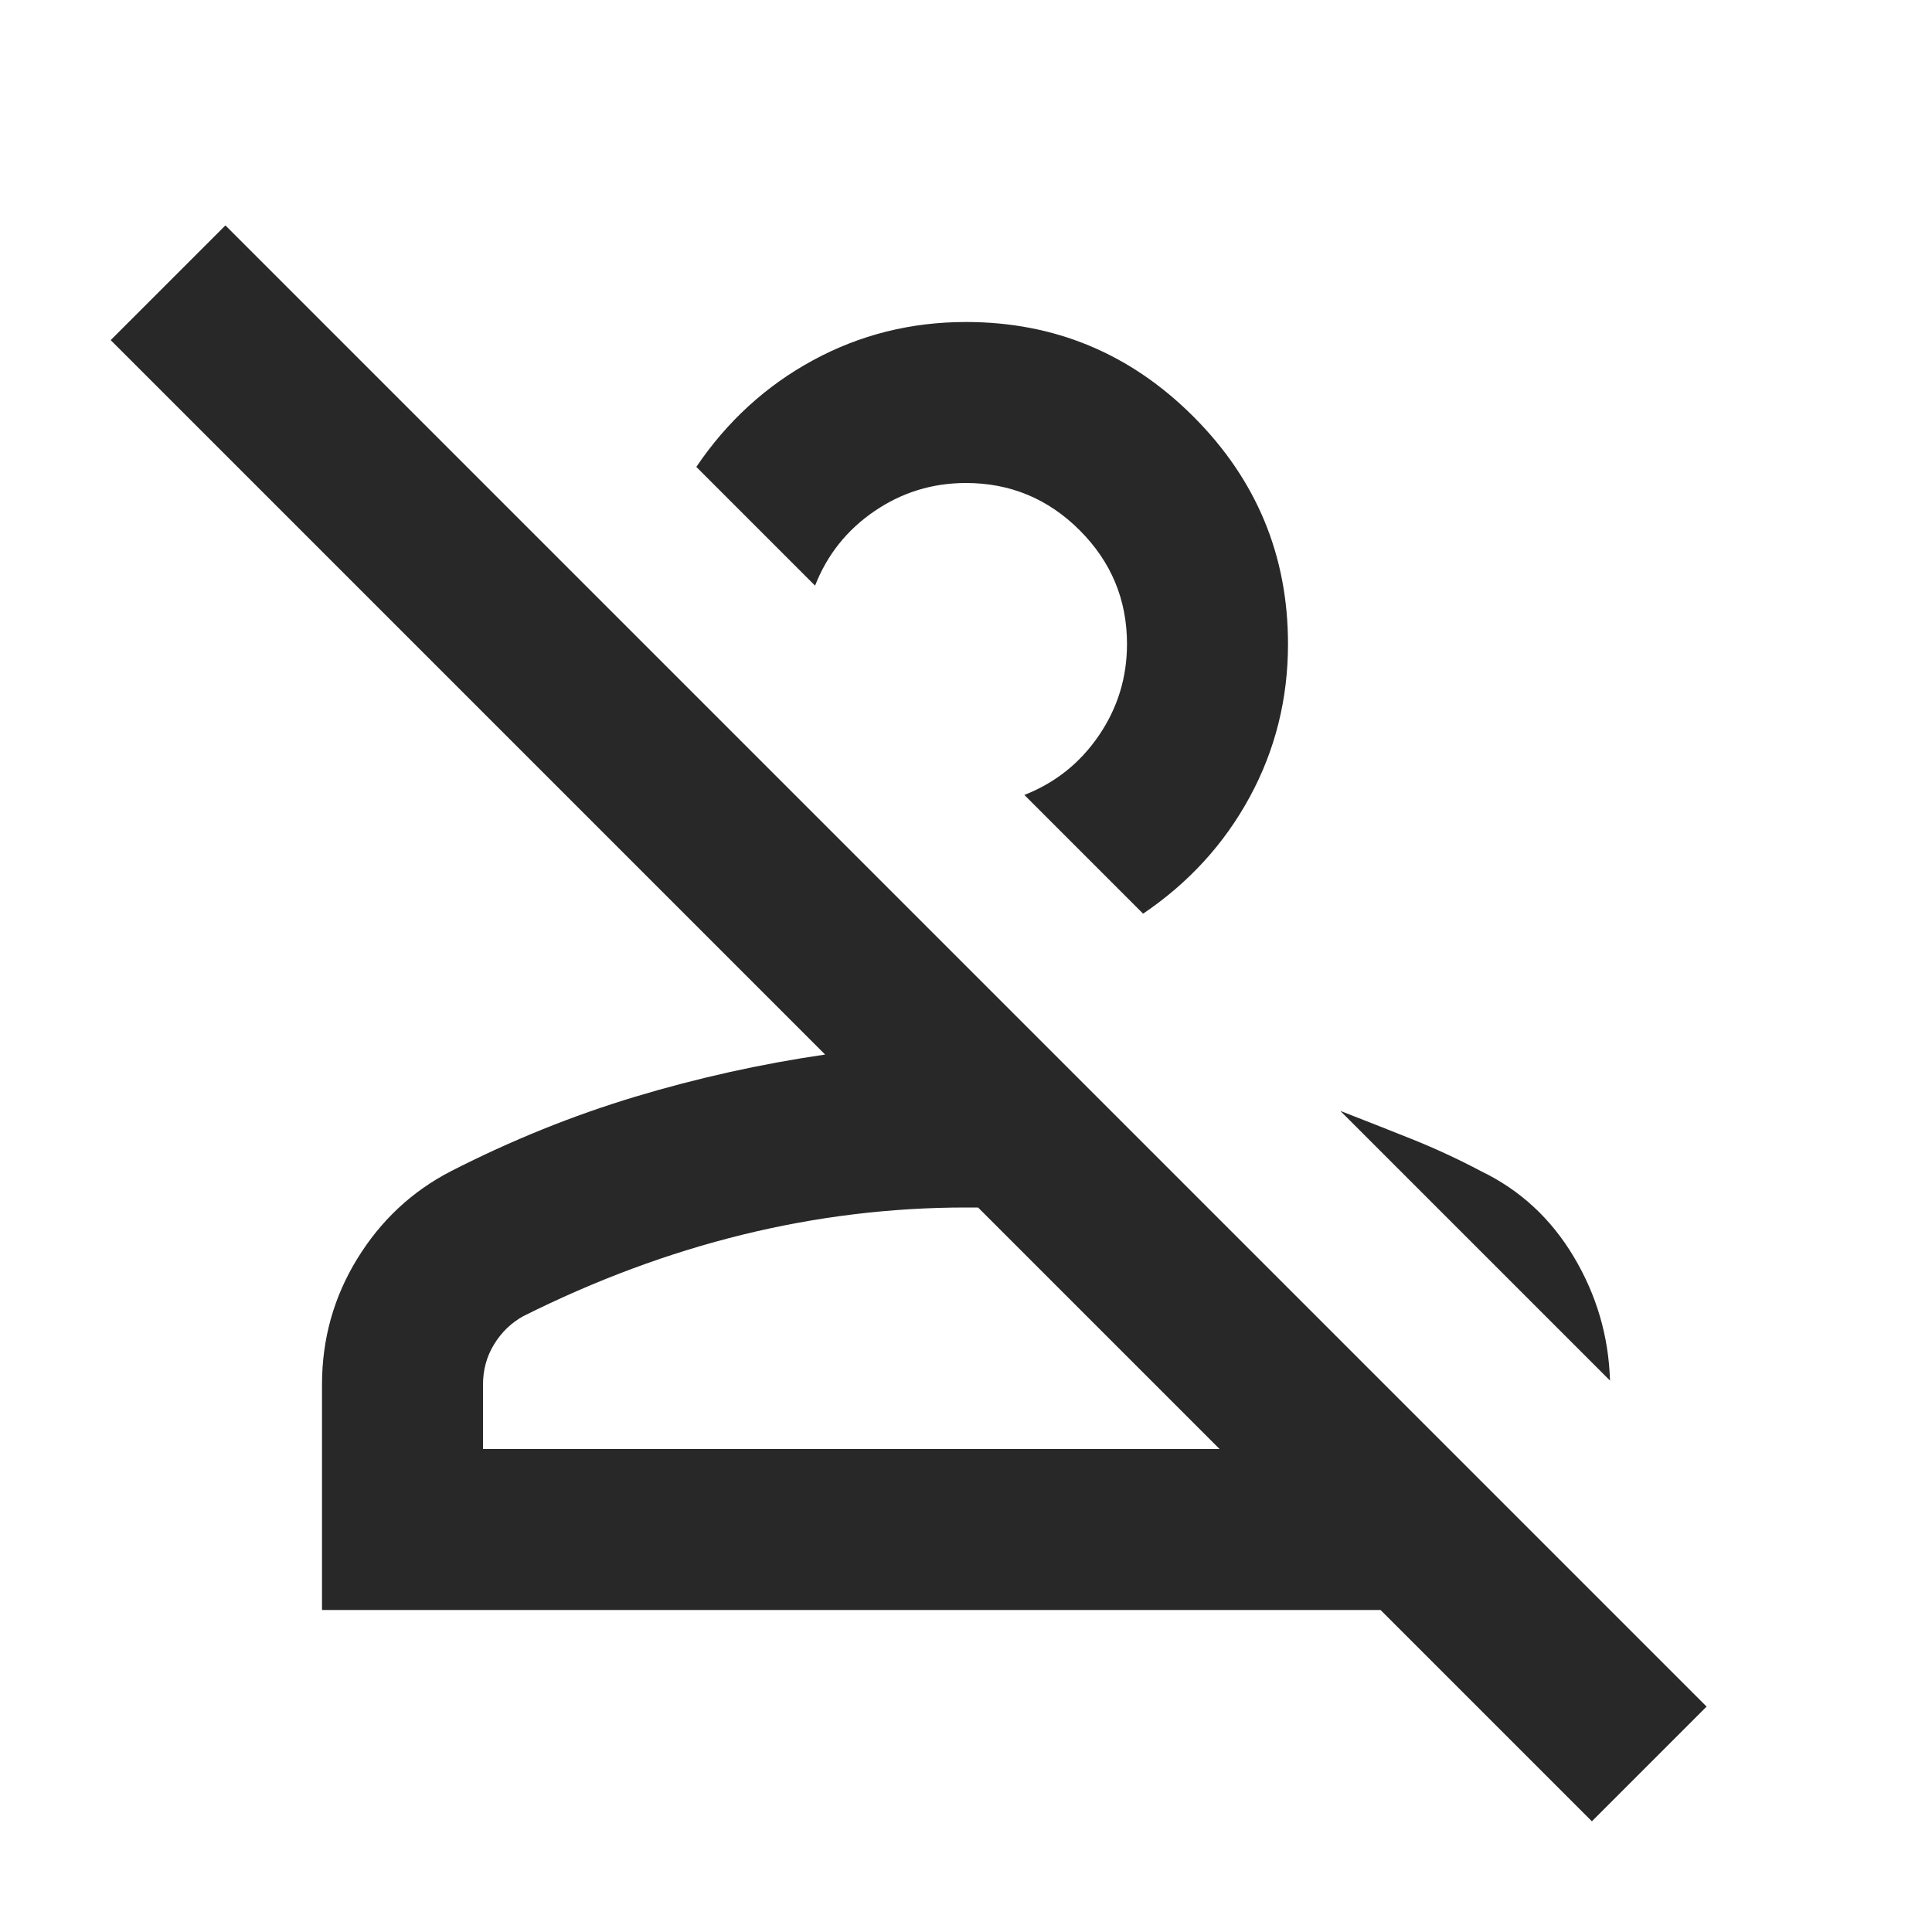
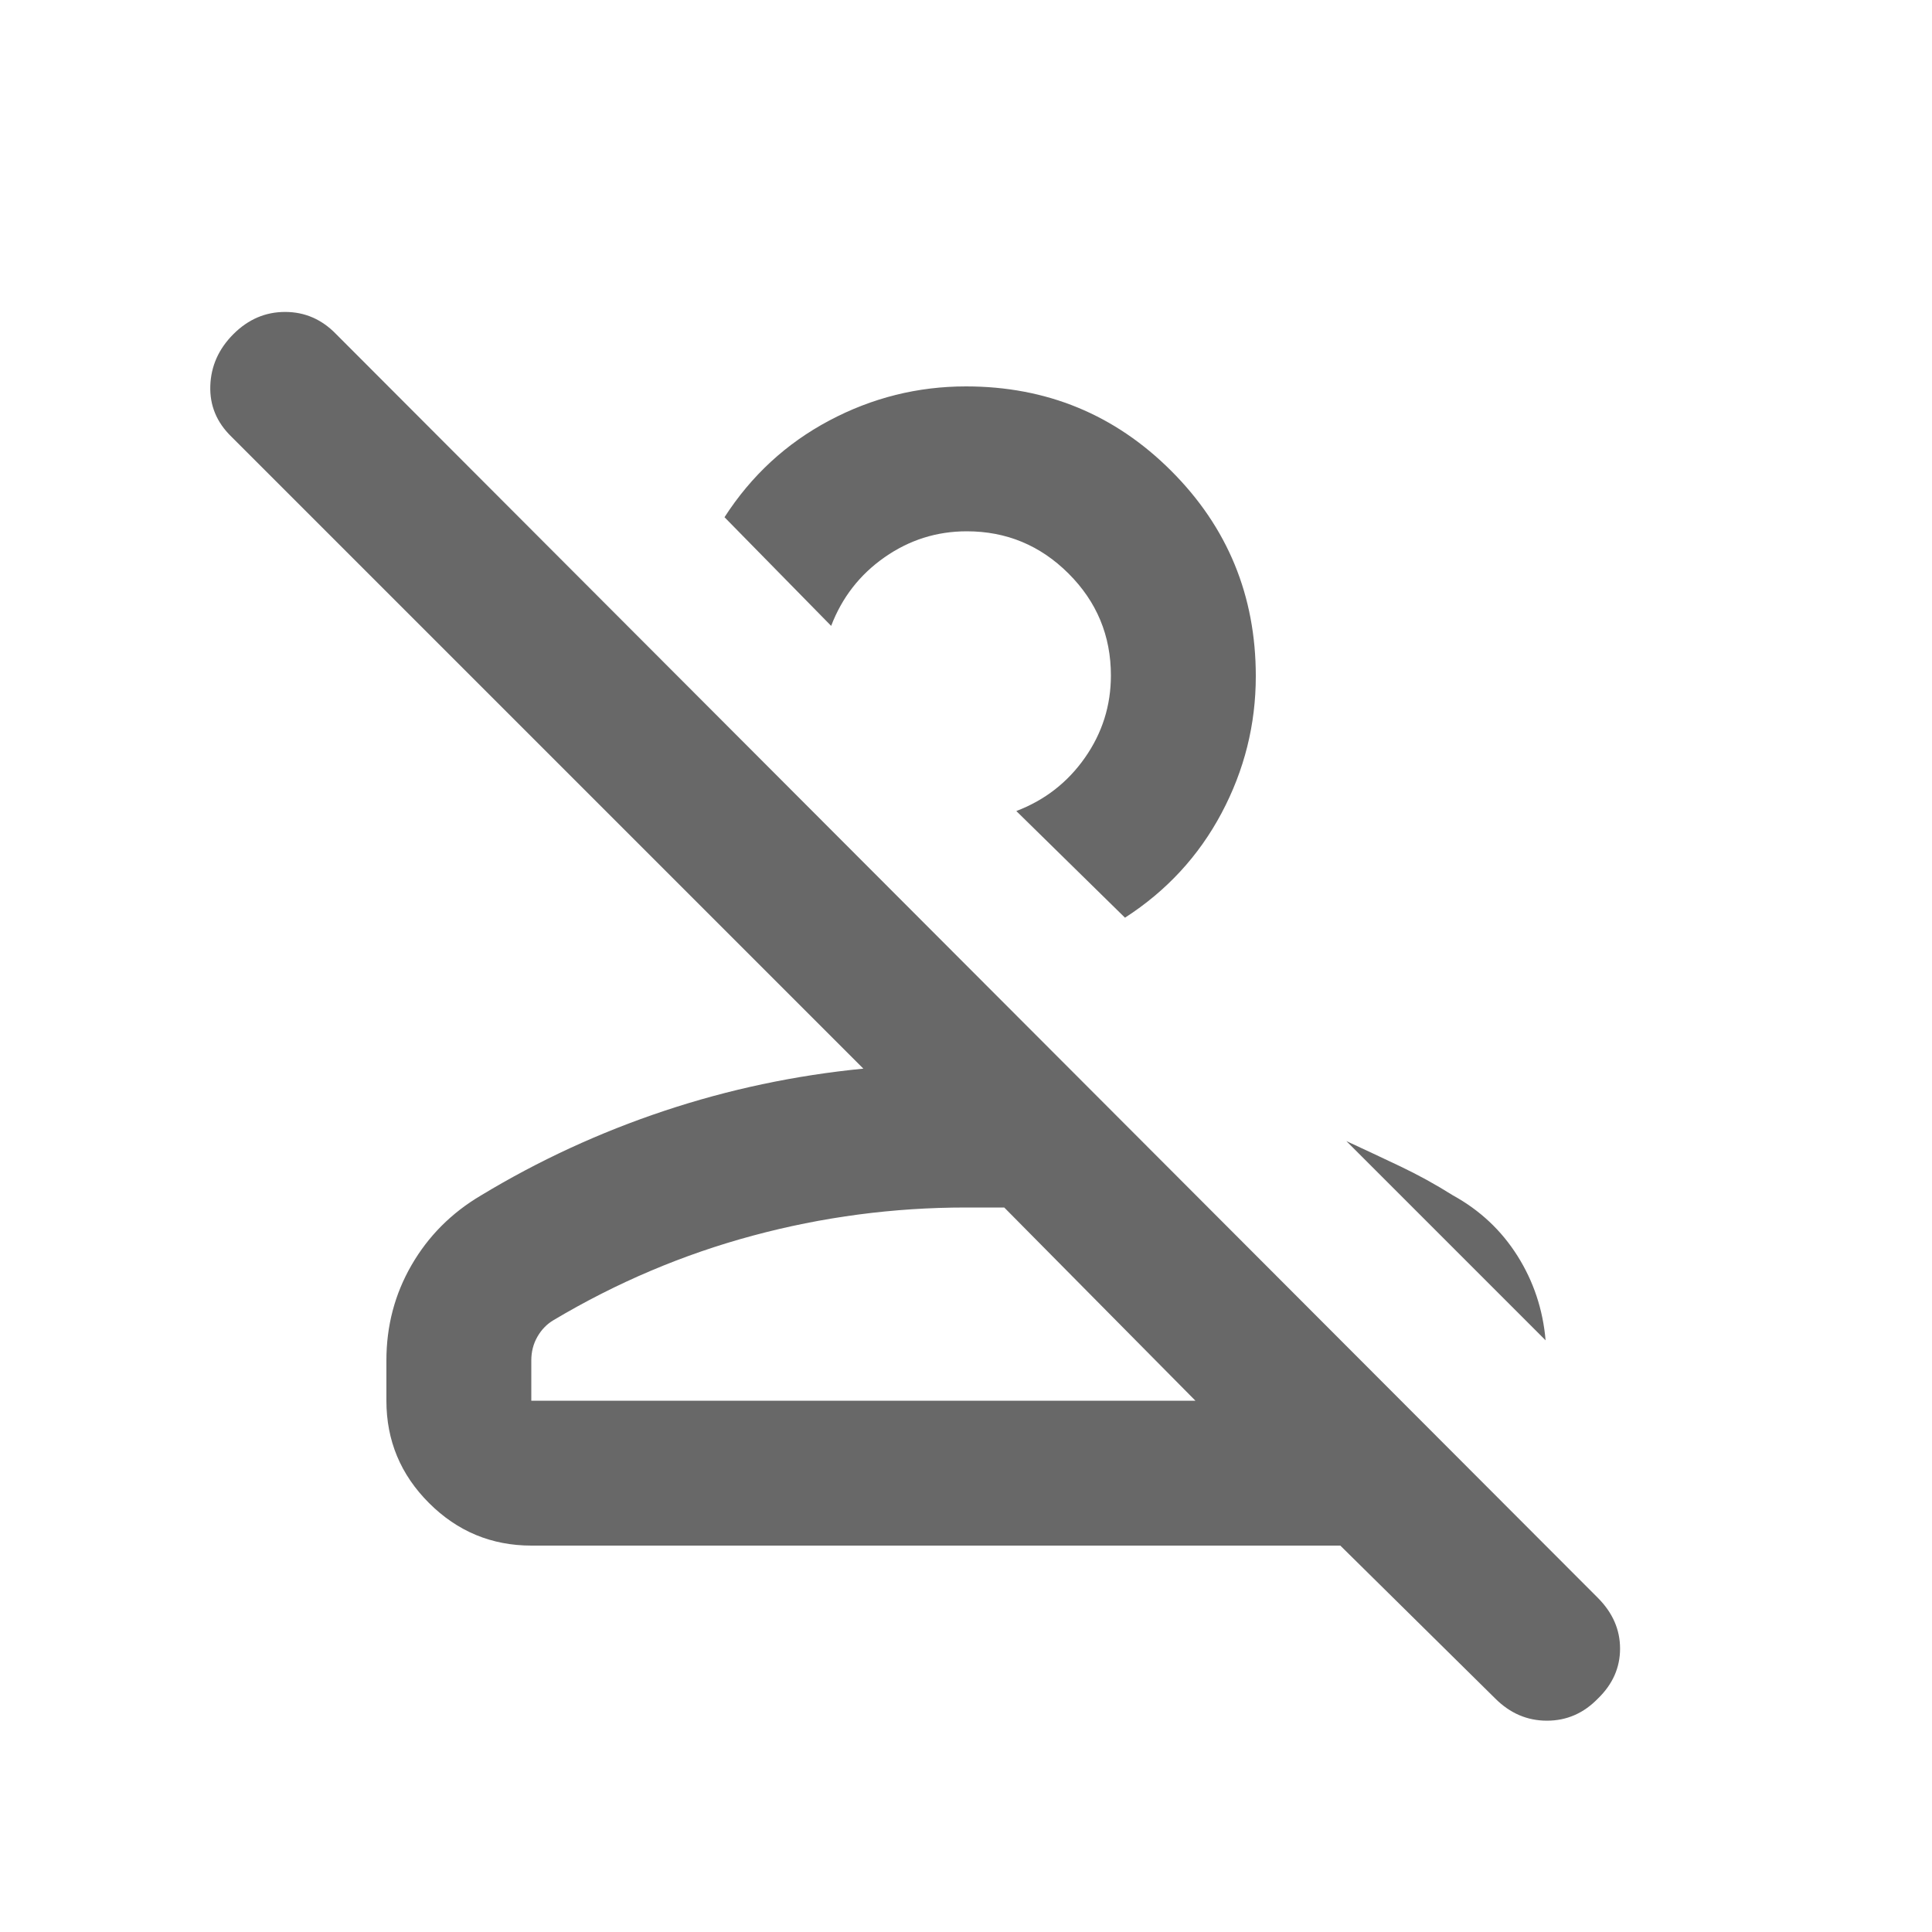
- <svg xmlns="http://www.w3.org/2000/svg" height="24px" viewBox="0 -960 960 960" width="24px" fill="#282828">
-   <path d="M791-55 686-160H160v-112q0-34 17.5-62.5T224-378q45-23 91.5-37t94.5-21L55-791l57-57 736 736-57 57ZM240-240h366L486-360h-6q-56 0-111 13.5T260-306q-9 5-14.5 14t-5.5 20v32Zm496-138q29 14 46 42.5t18 61.5L666-408q18 7 35.5 14t34.5 16ZM568-506l-59-59q23-9 37-29.5t14-45.5q0-33-23.5-56.5T480-720q-25 0-45.5 14T405-669l-59-59q23-34 58-53t76-19q66 0 113 47t47 113q0 41-19 76t-53 58Zm38 266H240h366ZM457-617Z" />
+ <svg xmlns="http://www.w3.org/2000/svg" height="20px" viewBox="0 -960 960 960" width="20px" fill="#686868">
+   <path d="m743-116-77-76H264.09q-29.74 0-50.91-21.15Q192-234.3 192-264v-20q0-25.78 12.5-47.39T239-366q43-26 91-42t99-21L115-743q-11-10.67-10.5-25.33Q105-783 116-794q11-11 25.67-11 14.66 0 25.33 11l626.92 627.92Q805-155 805-140.82q0 14.18-11 24.82-10.67 11-25.33 11Q754-105 743-116ZM264-264h330l-95-96h-19q-54 0-106 14t-99 42q-4.95 2.94-7.98 8.24Q264-290.47 264-284v20Zm458-102q20 11 32 30t14 42l-99-99q13.63 6.3 26.88 12.6 13.25 6.3 26.12 14.4ZM559-504l-54-53q21.2-8.08 34.1-26.5 12.9-18.41 12.9-40.86Q552-654 530.96-675t-50.58-21q-22.38 0-40.83 12.9T413-649l-53-54q20-31 52-48t68-17q60 0 102 42t42 102q0 36-17 68t-48 52Zm35 240H264h330ZM462-600Z" />
</svg>
